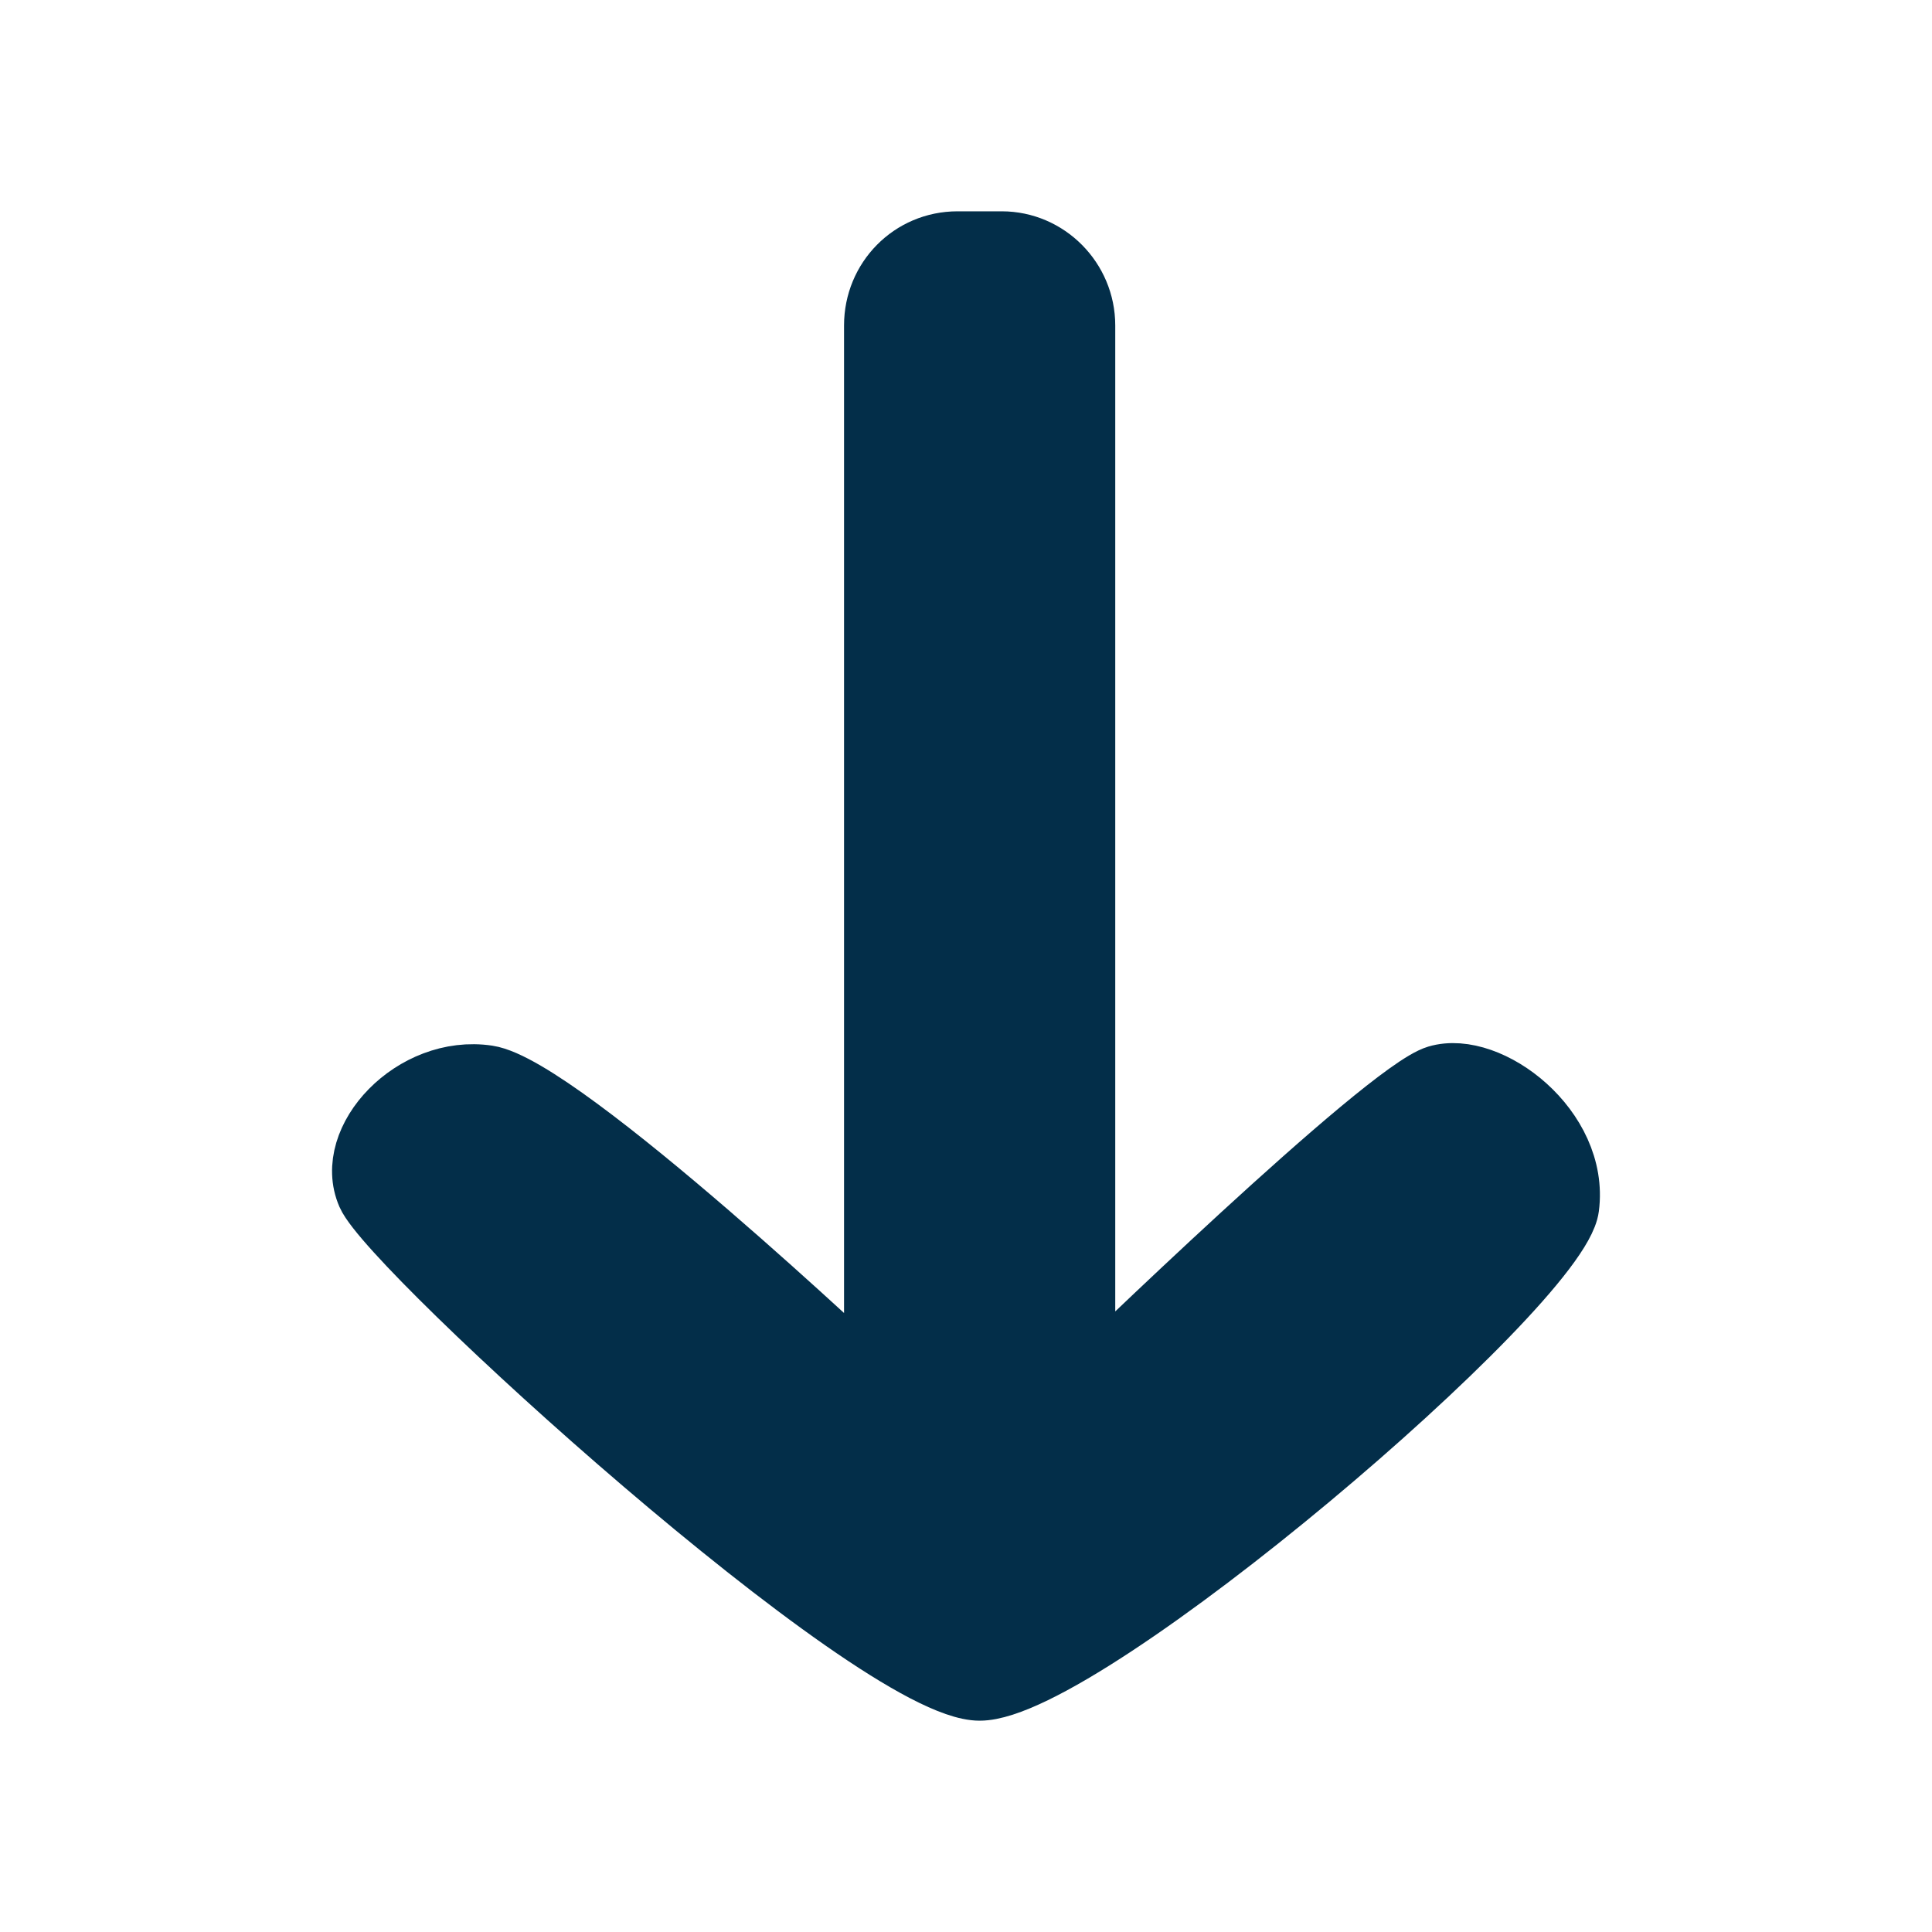
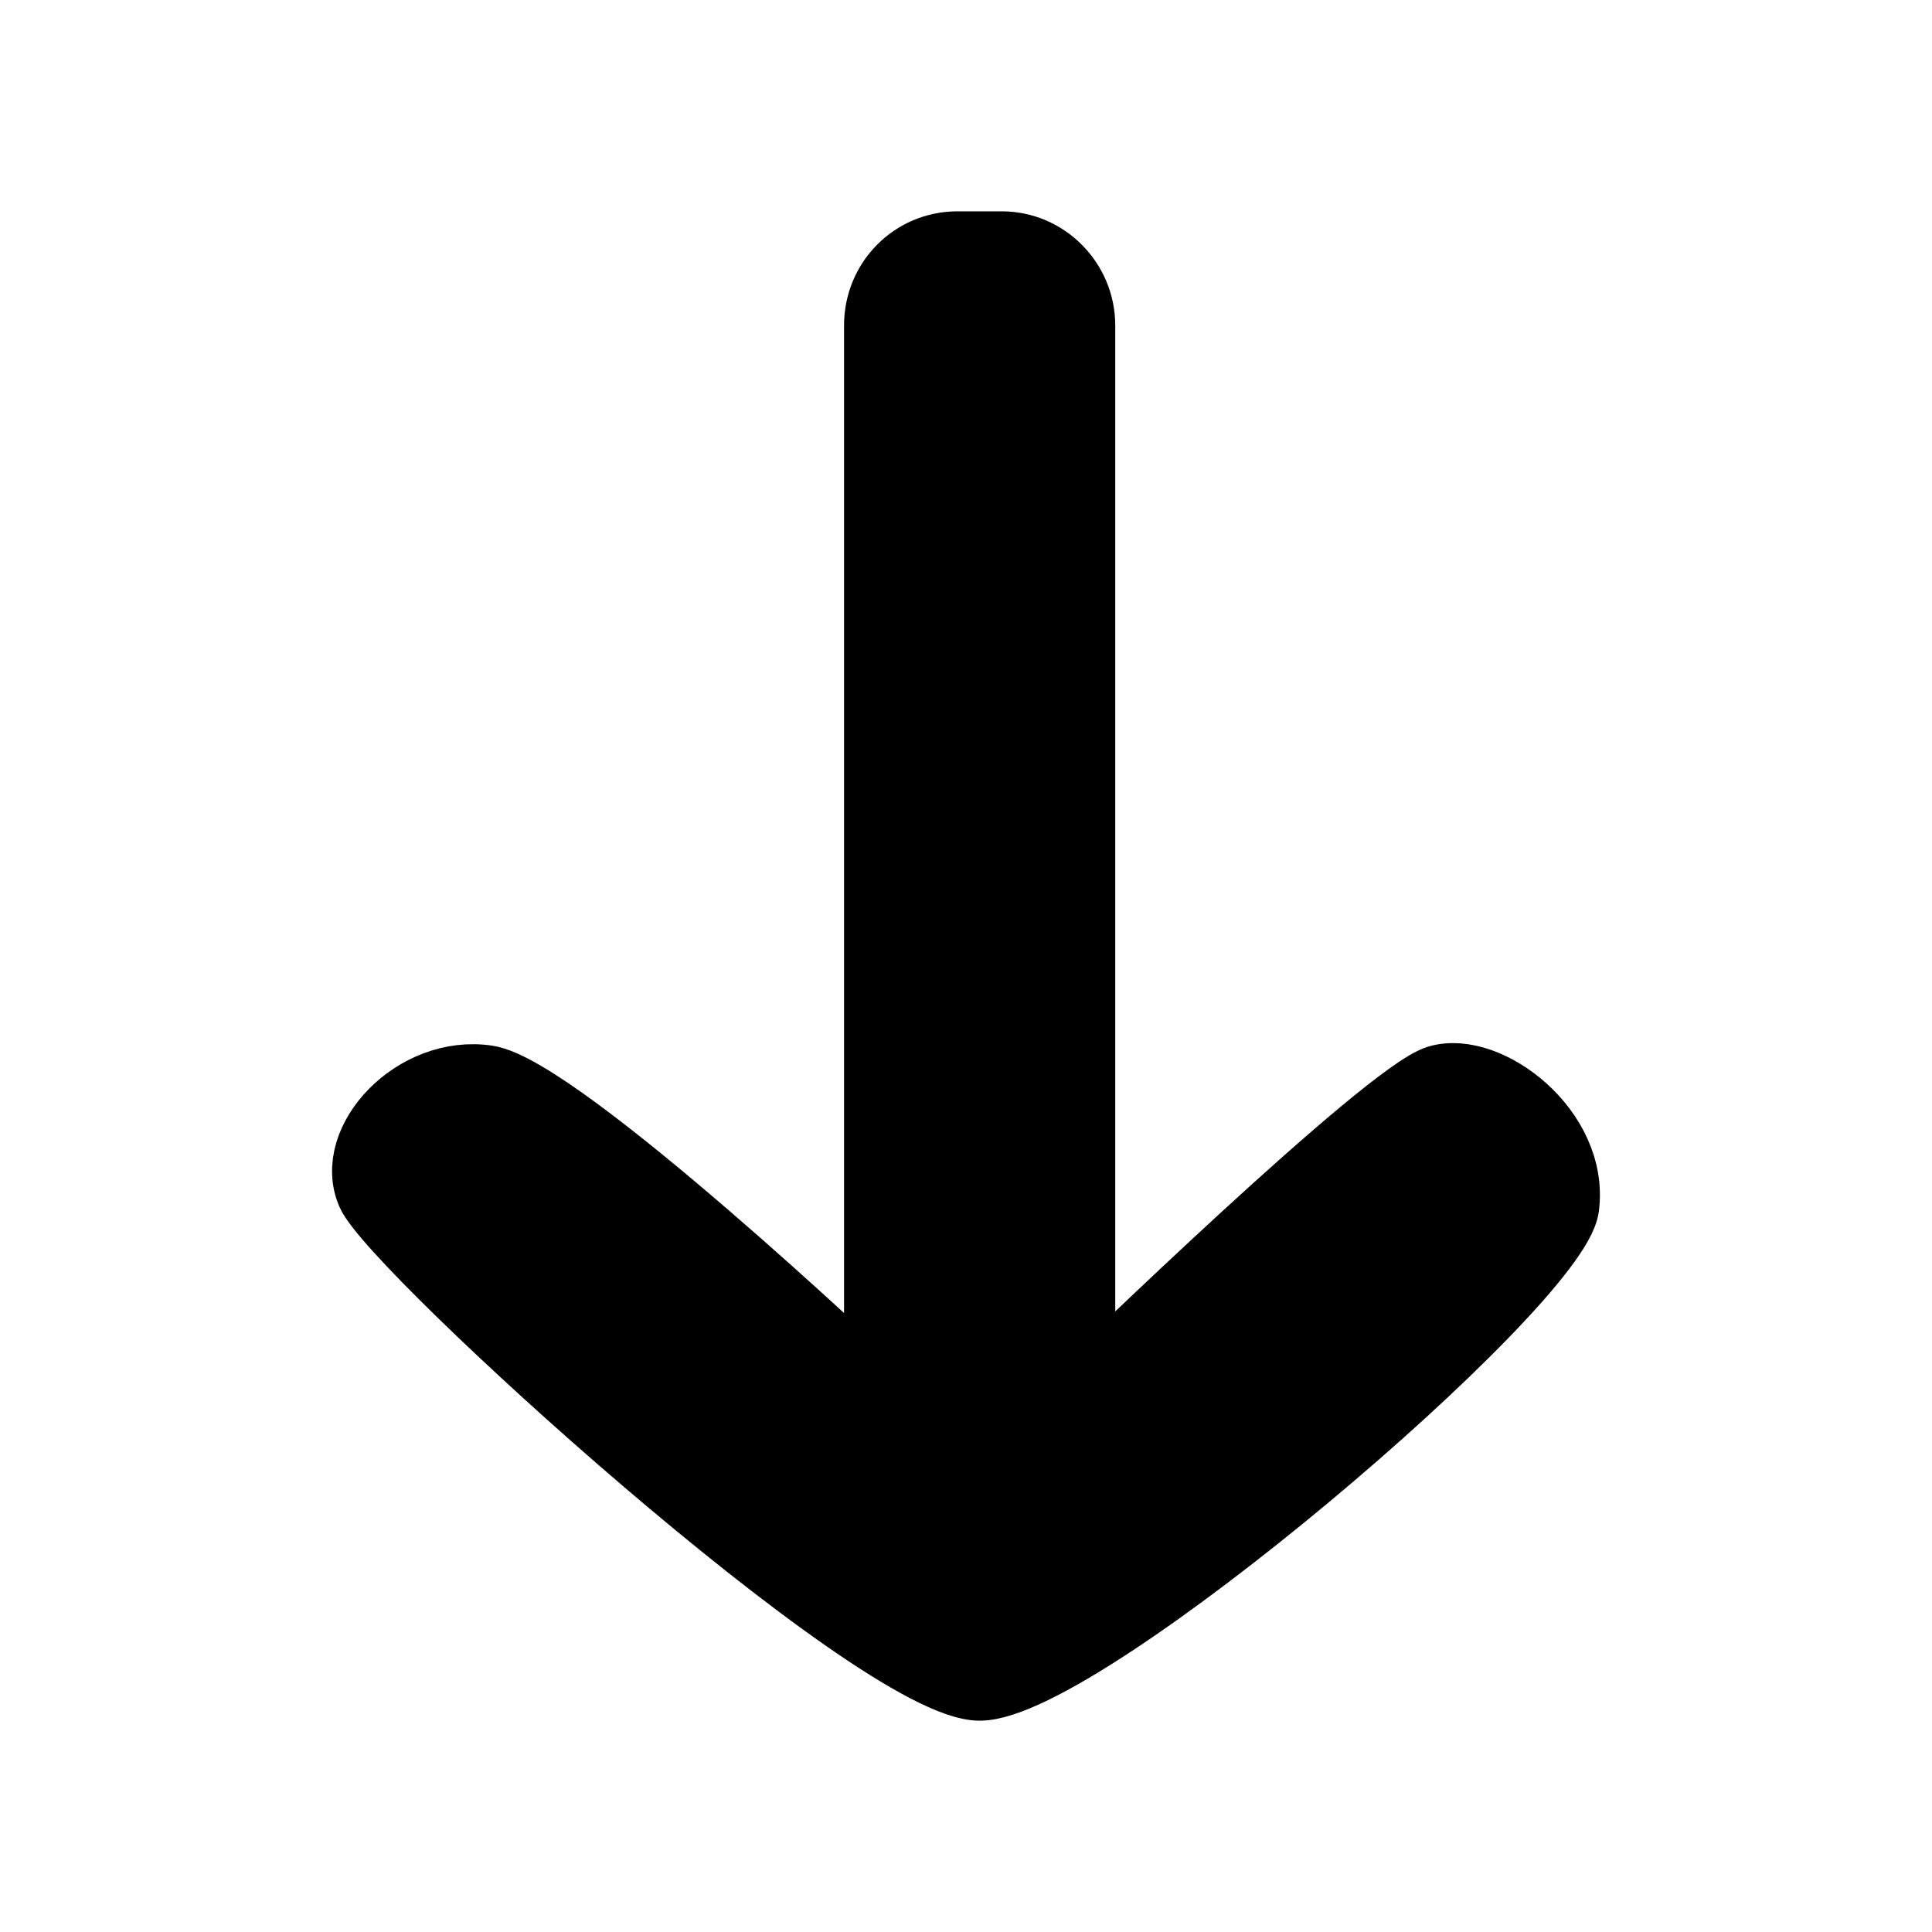
<svg xmlns="http://www.w3.org/2000/svg" width="16" height="16" viewBox="0 0 16 16">
  <g fill="none" fill-rule="evenodd" stroke-linecap="round" stroke-linejoin="round">
-     <g fill="#032E49" stroke="#032E49" stroke-width=".5">
+     <g fill="currentColor" stroke="currentColor" stroke-width=".5">
      <g>
        <path d="M14 7.704c0-.38-.314-.69-.695-.69H4.553S6.965 4.532 7.093 4.1C7.222 3.667 6.656 2.921 6 3.007c-.656.085-4 4.007-4 4.88 0 .873 3.648 4.874 4.106 5.073.459.2 1.08-.382.987-1-.093-.617-2.54-3.2-2.54-3.2h8.752c.384 0 .695-.304.695-.69v-.366z" transform="translate(-233, -144) translate(191, 130) translate(42, 14) translate(8, 8) scale(1, -1) rotate(90) translate(-8, -8)" />
      </g>
    </g>
  </g>
</svg>
